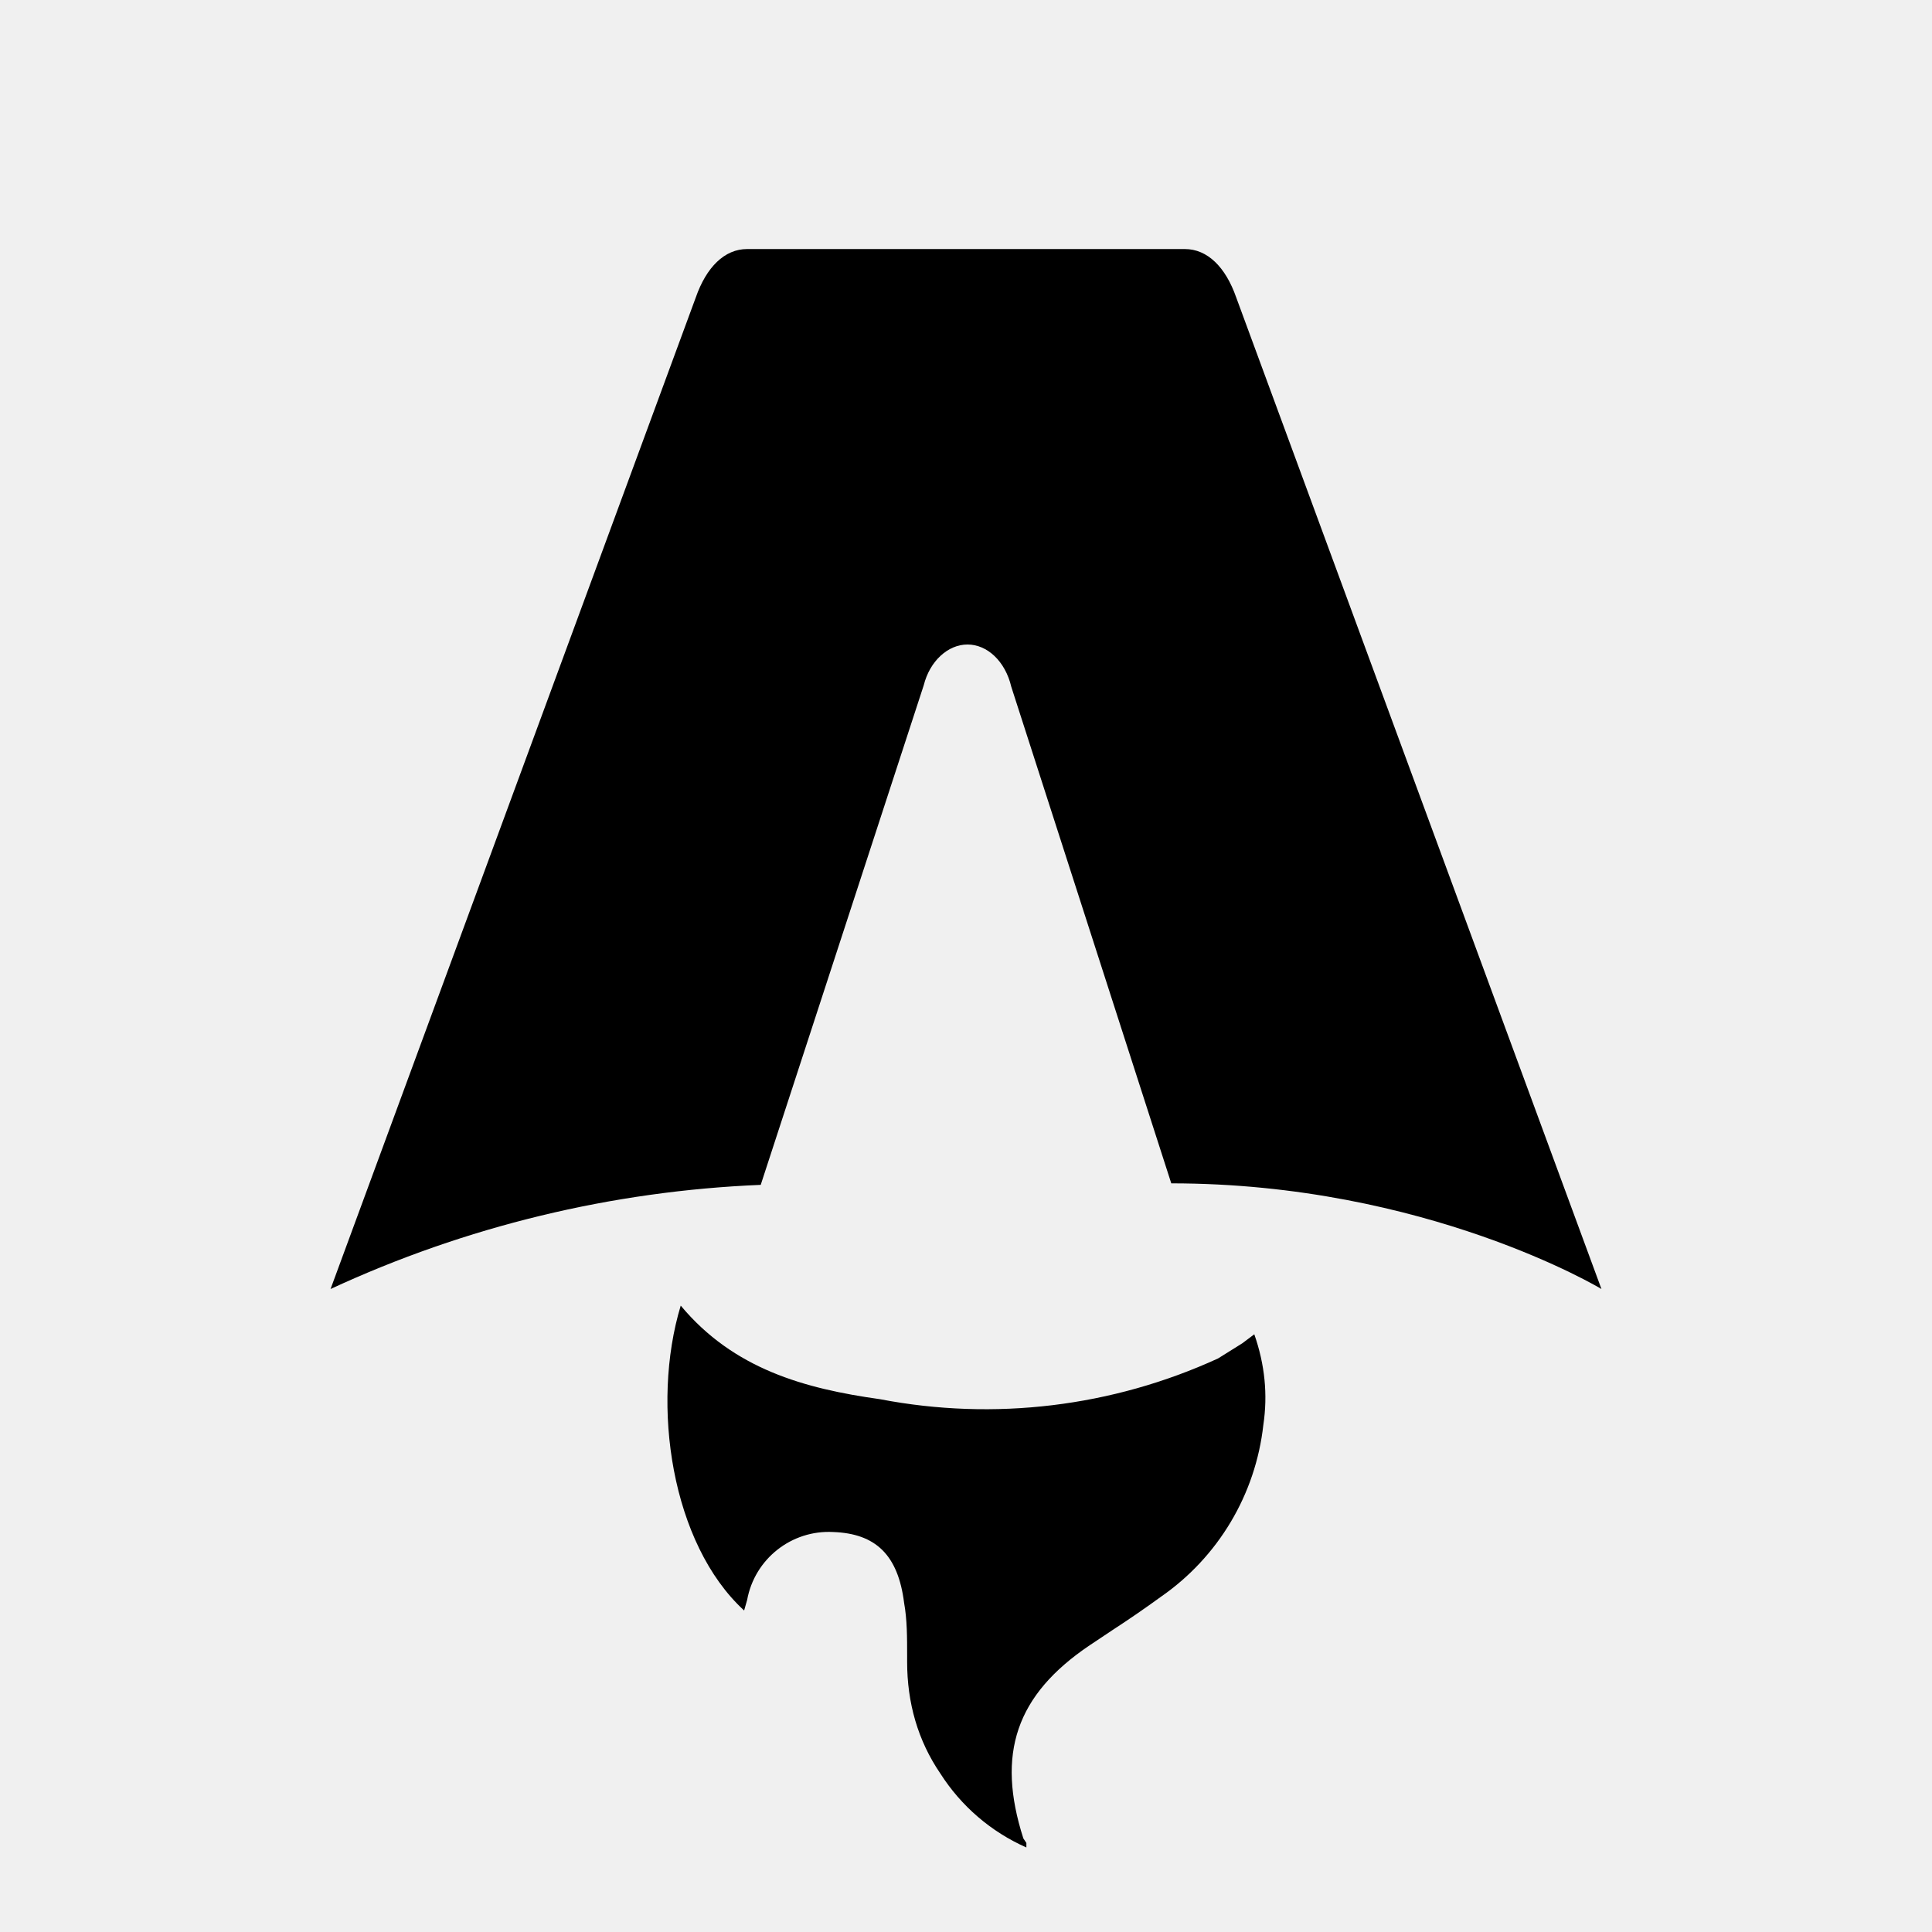
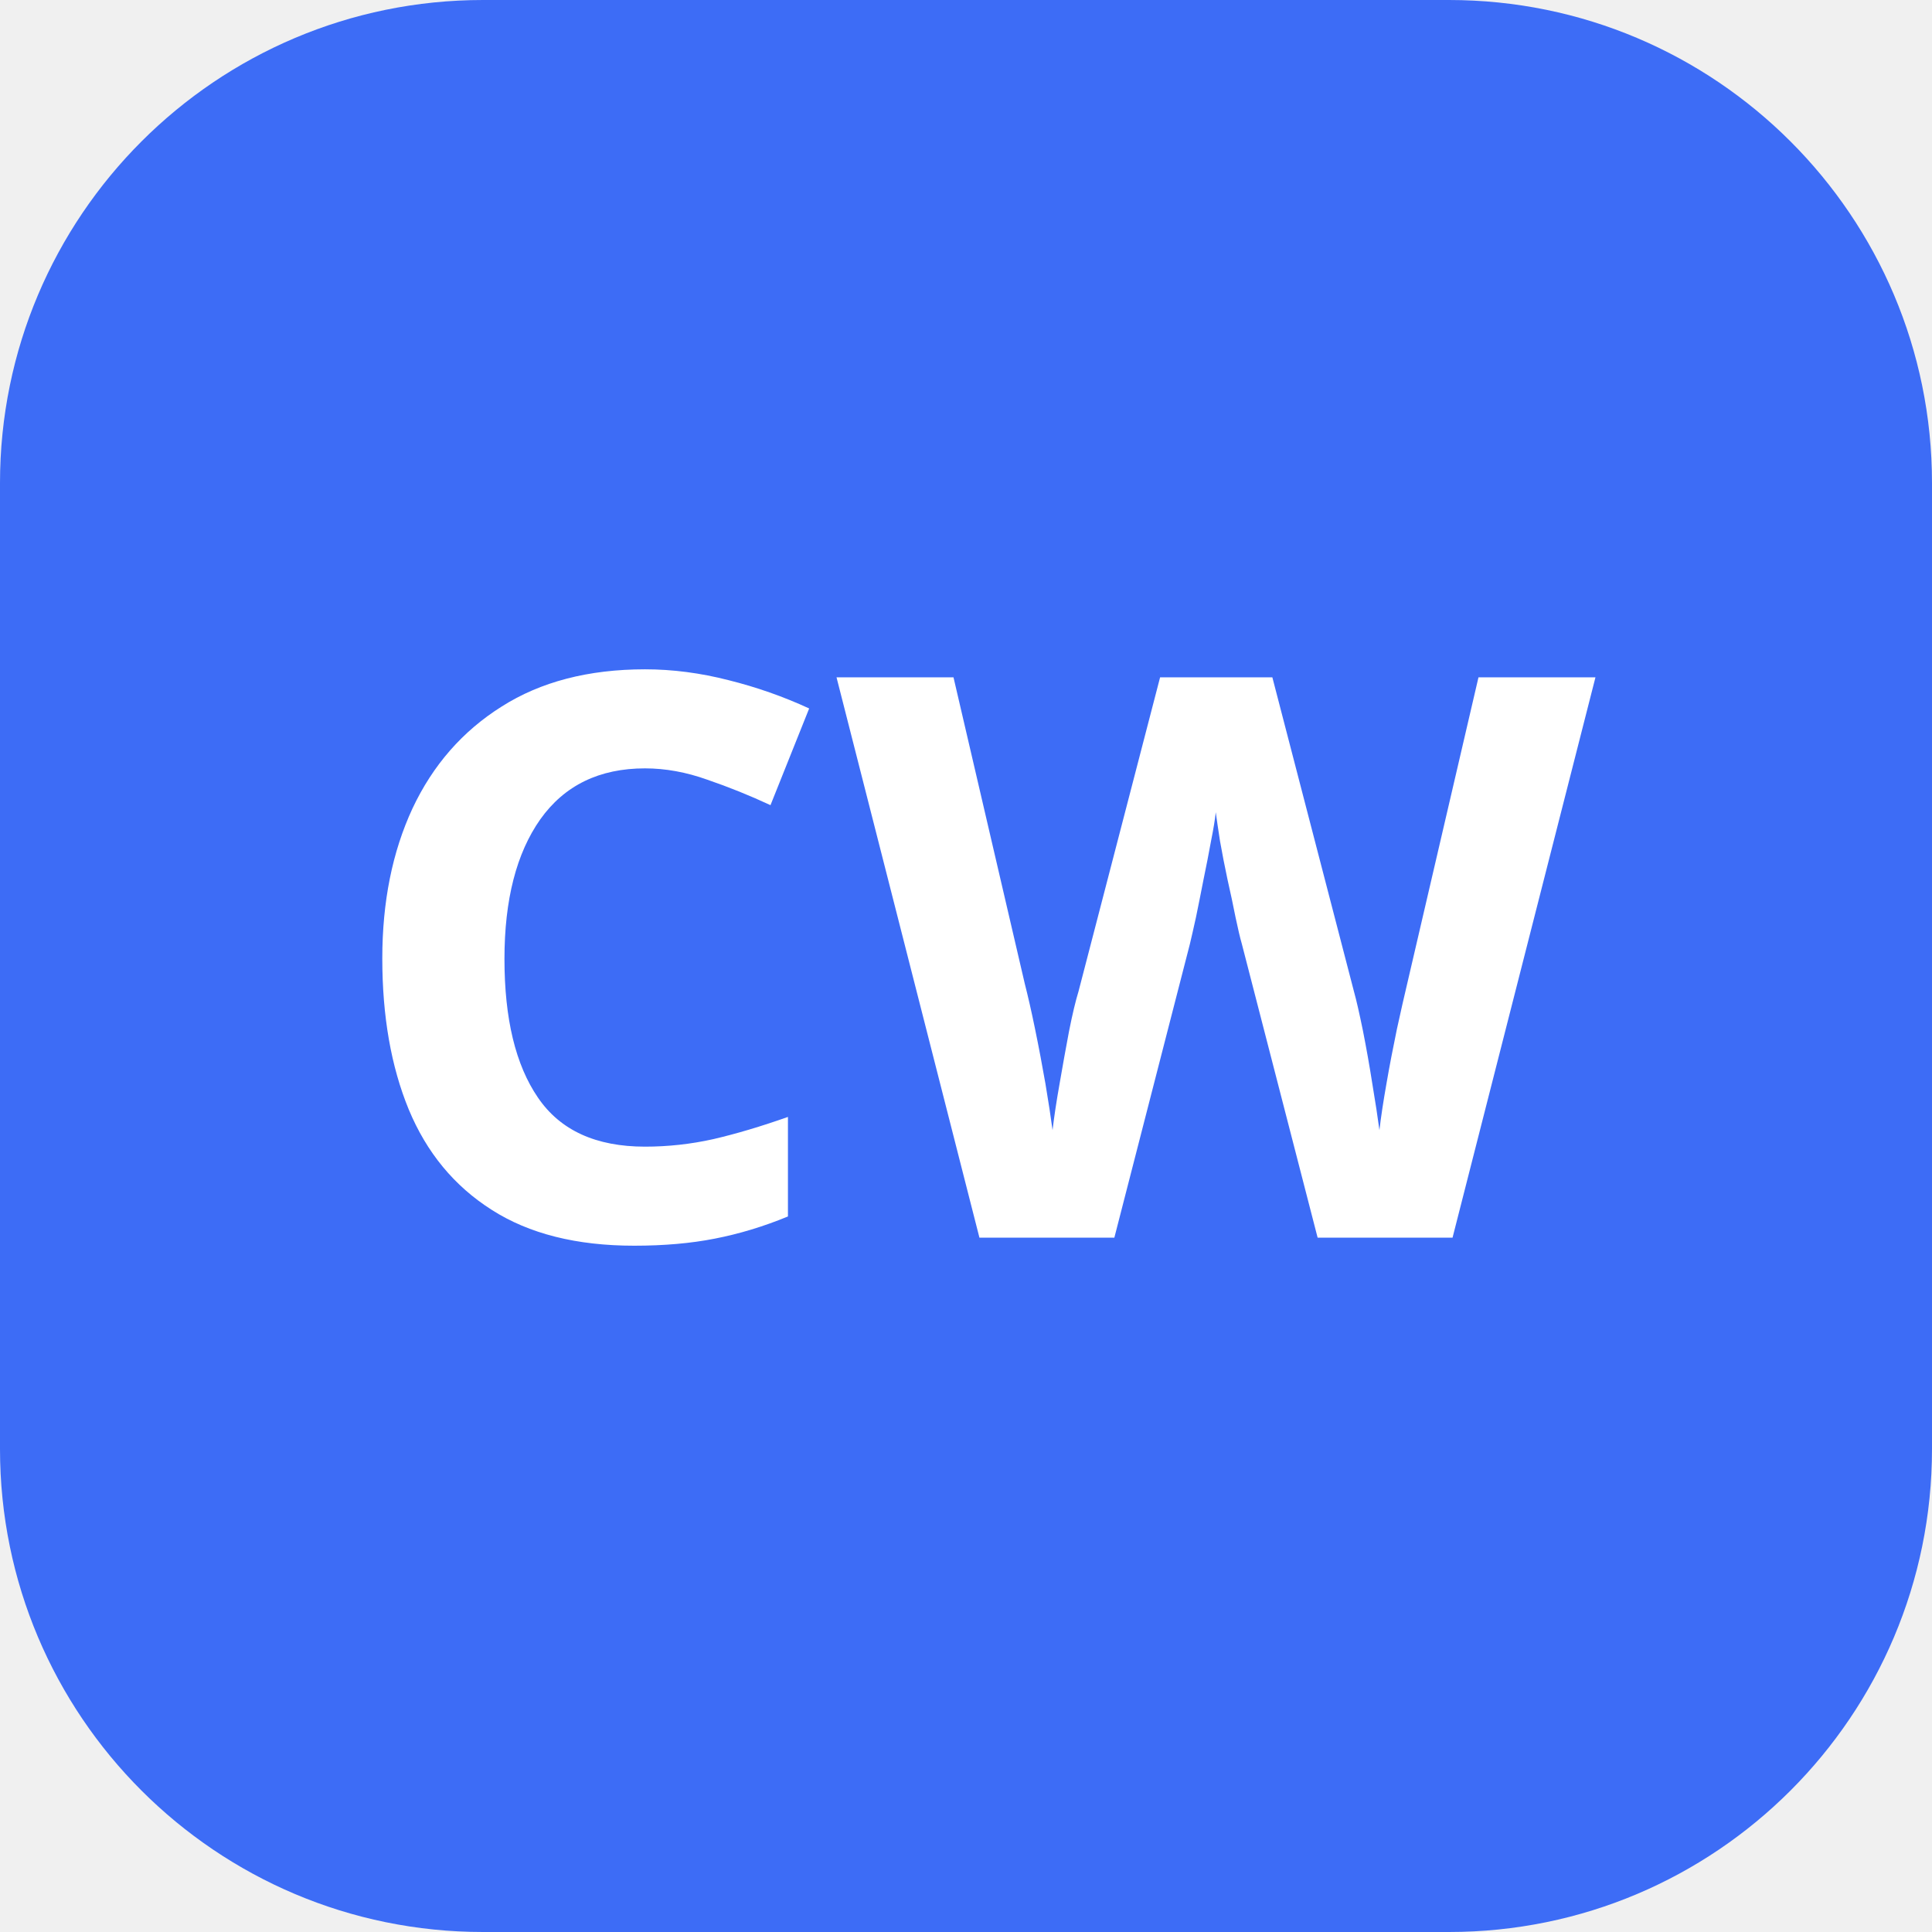
- <svg xmlns="http://www.w3.org/2000/svg" fill="none" viewBox="0 0 128 128">
-   <path d="M50.4 78.5a75.1 75.1 0 0 0-28.5 6.9l24.2-65.7c.7-2 1.9-3.2 3.4-3.2h29c1.5 0 2.7 1.2 3.4 3.2l24.2 65.7s-11.6-7-28.5-7L67 45.5c-.4-1.7-1.6-2.8-2.9-2.8-1.3 0-2.5 1.1-2.9 2.7L50.4 78.5Zm-1.1 28.2Zm-4.2-20.2c-2 6.6-.6 15.8 4.2 20.2a17.5 17.5 0 0 1 .2-.7 5.5 5.5 0 0 1 5.7-4.5c2.8.1 4.3 1.5 4.7 4.7.2 1.1.2 2.3.2 3.5v.4c0 2.7.7 5.2 2.2 7.4a13 13 0 0 0 5.7 4.9v-.3l-.2-.3c-1.8-5.6-.5-9.5 4.4-12.8l1.5-1a73 73 0 0 0 3.2-2.2 16 16 0 0 0 6.8-11.4c.3-2 .1-4-.6-6l-.8.6-1.6 1a37 37 0 0 1-22.4 2.7c-5-.7-9.7-2-13.2-6.2Z" />
-   <style>
-         path { fill: #000; }
-         @media (prefers-color-scheme: dark) {
-             path { fill: #FFF; }
-         }
-     </style>
+ <svg xmlns="http://www.w3.org/2000/svg" viewBox="0 0 64 64">
+   <rect width="64" height="64" rx="16" fill="#3d6cf6" />
+   <text x="32" y="41" font-family="Outfit, system-ui, sans-serif" font-size="26" font-weight="800" fill="#fff" text-anchor="middle">CW</text>
</svg>
